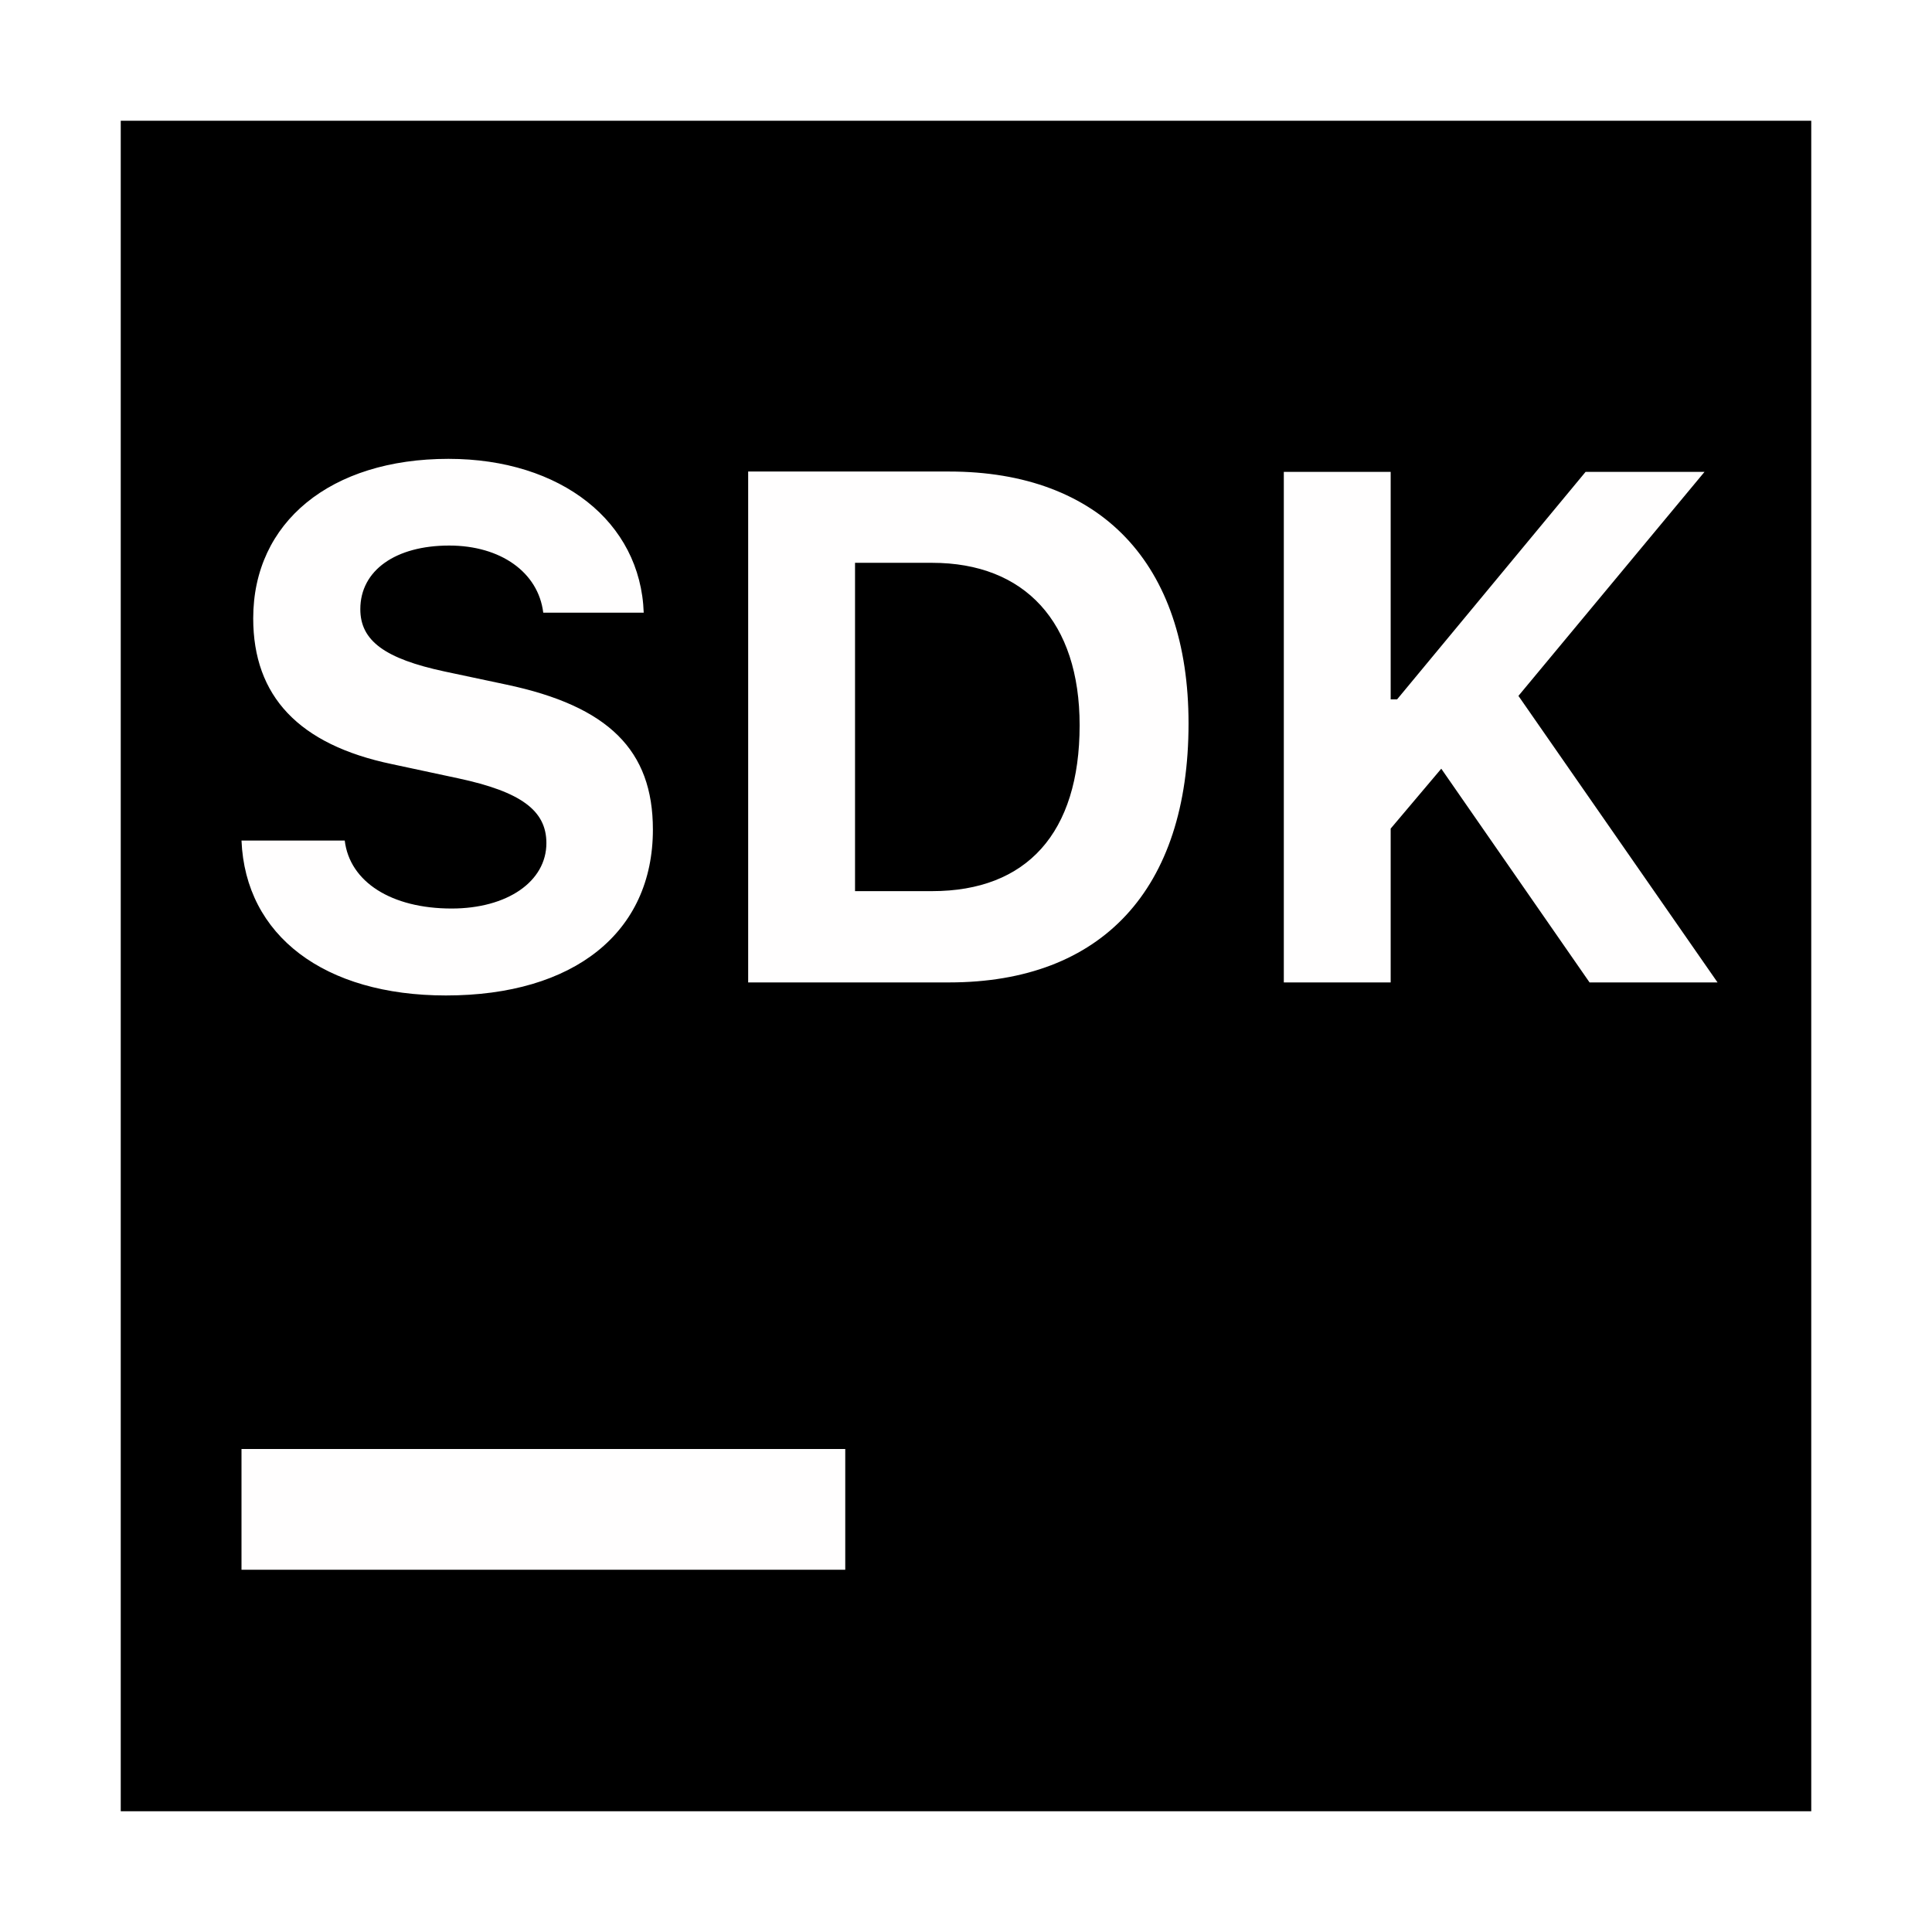
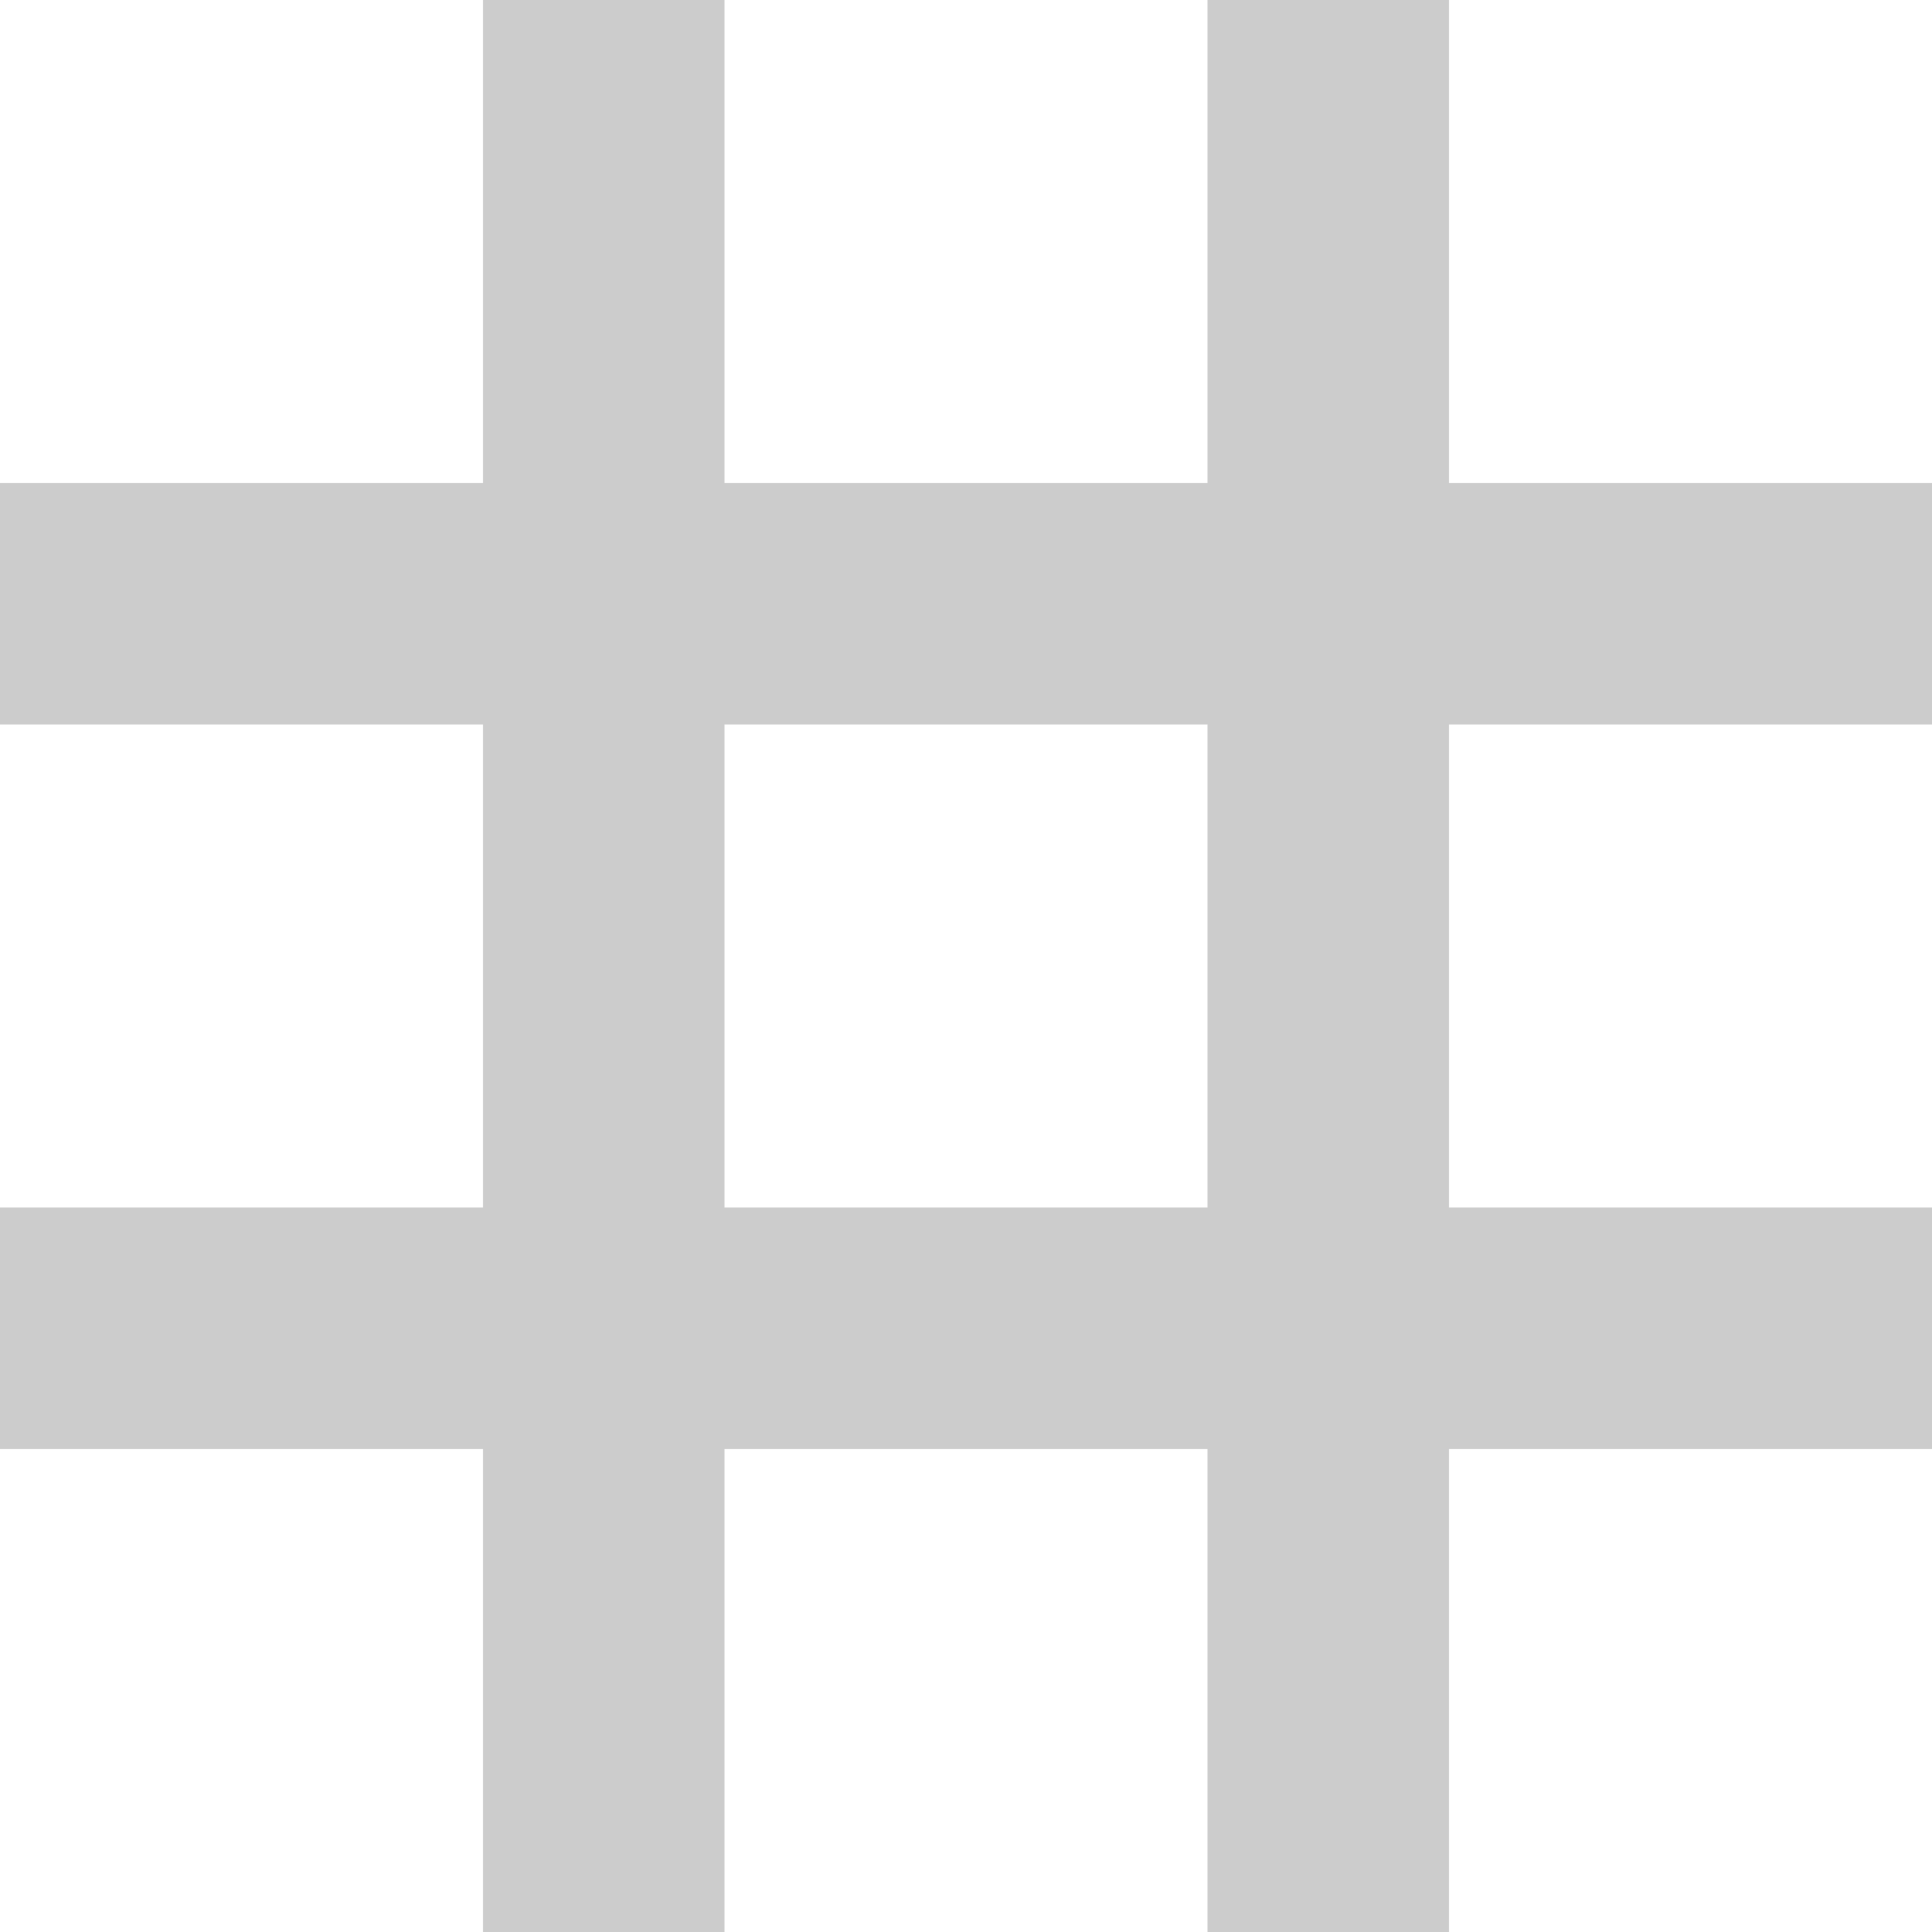
- <svg xmlns="http://www.w3.org/2000/svg" width="16" height="16" viewBox="0 0 16 16">
-   <g fill="none" transform="translate(1 1)">
-     <rect width="14" height="14" fill="#000" />
-     <rect width="5" height="1" x="1" y="11" fill="#FFFEFE" />
-     <path fill="#FFFEFE" d="M1,5.961 L1.855,5.961 C1.896,6.304 2.242,6.524 2.74,6.524 C3.2,6.524 3.525,6.301 3.525,5.982 C3.525,5.712 3.314,5.557 2.796,5.446 L2.245,5.328 C1.475,5.167 1.097,4.766 1.097,4.121 C1.097,3.324 1.738,2.8 2.714,2.8 C3.646,2.8 4.305,3.321 4.331,4.074 L3.499,4.074 C3.458,3.74 3.147,3.518 2.72,3.518 C2.277,3.518 1.984,3.723 1.984,4.045 C1.984,4.306 2.187,4.455 2.682,4.561 L3.191,4.669 C4.041,4.848 4.407,5.214 4.407,5.87 C4.407,6.723 3.754,7.244 2.693,7.244 C1.686,7.244 1.032,6.749 1,5.961 Z M5.196,2.905 L6.86,2.905 C8.117,2.905 8.843,3.667 8.843,4.991 C8.843,6.365 8.126,7.136 6.86,7.136 L5.196,7.136 L5.196,2.905 Z M6.081,3.661 L6.081,6.38 L6.719,6.38 C7.502,6.38 7.941,5.9 7.941,5.006 C7.941,4.151 7.487,3.661 6.719,3.661 L6.081,3.661 Z M10.517,7.136 L9.632,7.136 L9.632,2.908 L10.517,2.908 L10.517,4.792 L10.57,4.792 L12.131,2.908 L13.116,2.908 L11.575,4.763 L13.224,7.136 L12.164,7.136 L10.936,5.366 L10.517,5.862 L10.517,7.136 Z" />
+ <svg xmlns="http://www.w3.org/2000/svg" width="10px" height="10px" viewBox="0 0 16 16" version="1.1">
+   <defs>
+ 
+   </defs>
+   <g id="Page-1" stroke="none" stroke-width="1" fill="none" fill-rule="evenodd">
+     <g id="Dribbble-Light-Preview" transform="translate(-382, -7721)" fill="#CCCCCC">
+       <g id="icons" transform="translate(56, 160)">
+         <path d="M332,7571 L336,7571 L336,7567 L332,7567 L332,7571 Z M342,7567 L342,7565 L338,7565 L338,7561 L336,7561 L336,7565 L332,7565 L332,7561 L330,7561 L330,7565 L326,7565 L326,7567 L330,7567 L330,7571 L326,7571 L326,7573 L330,7573 L330,7577 L332,7577 L332,7573 L336,7573 L336,7577 L338,7577 L338,7573 L342,7573 L342,7571 L338,7571 L338,7567 L342,7567 Z" id="number_sign-[#110]">
+ 
+         </path>
+       </g>
+     </g>
  </g>
</svg>
